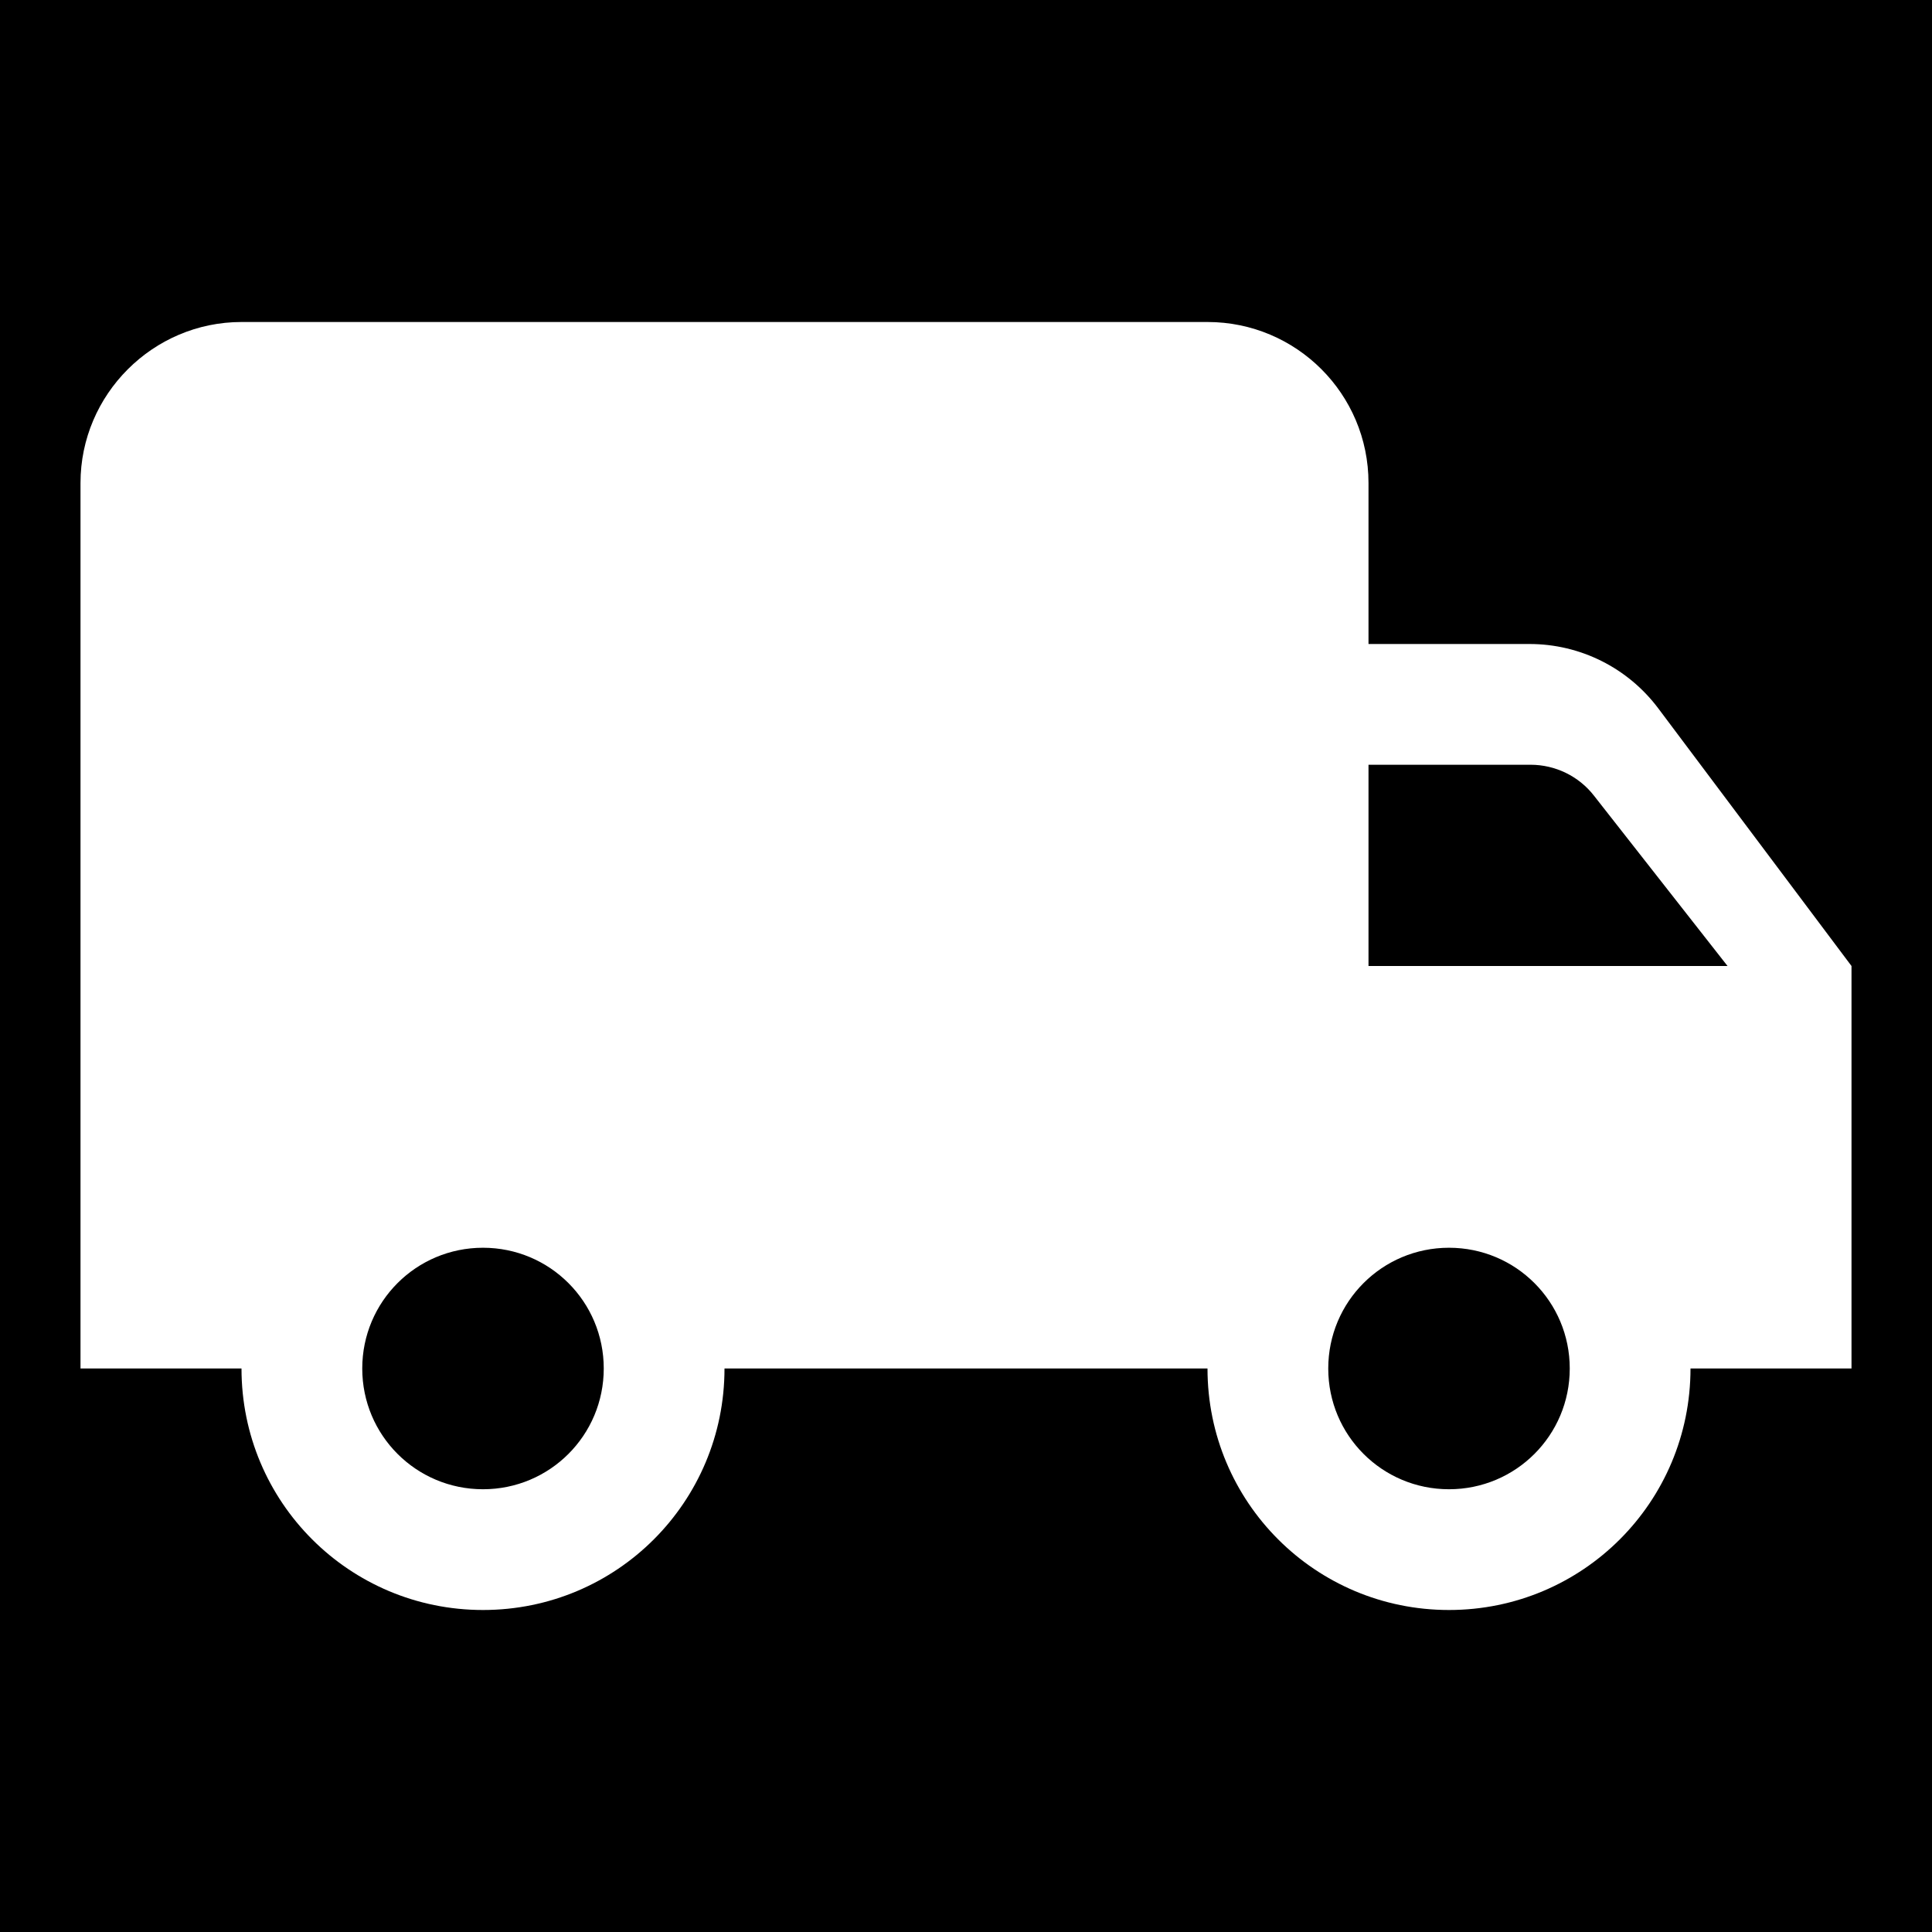
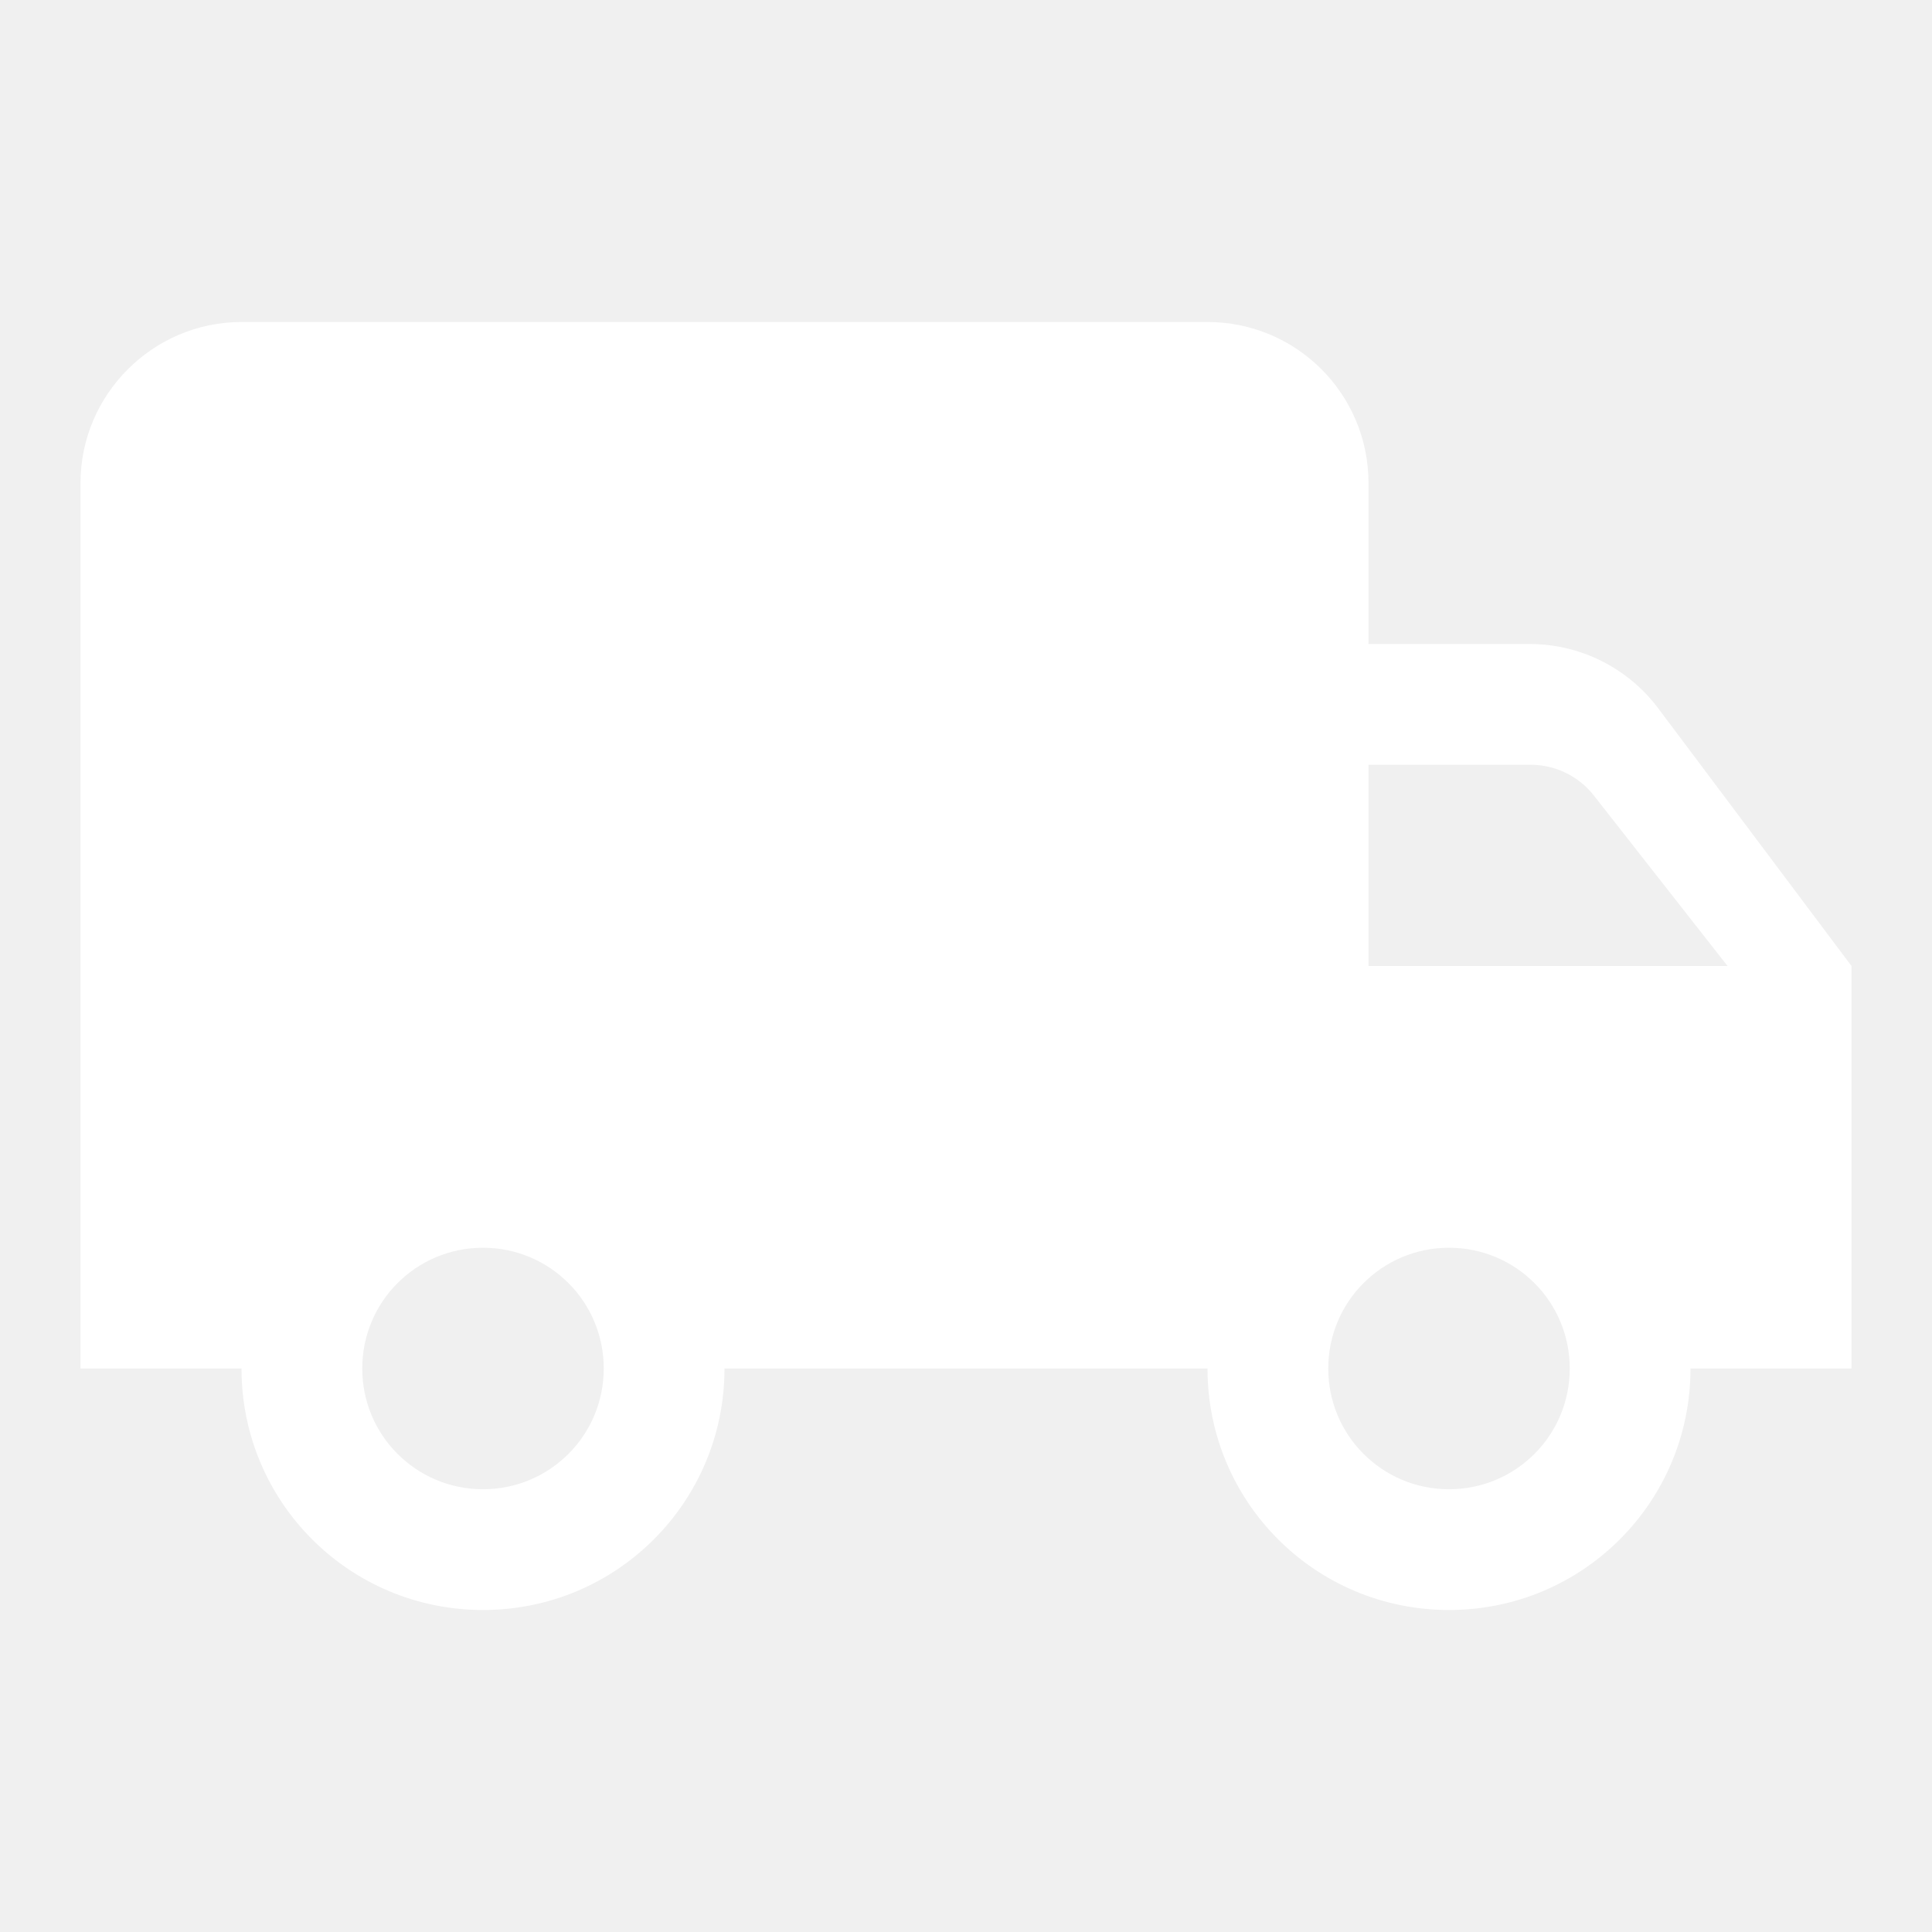
- <svg xmlns="http://www.w3.org/2000/svg" width="24" height="24" viewBox="0 0 24 24" fill="none">
-   <rect width="24" height="24" fill="black" />
-   <path fill-rule="evenodd" clip-rule="evenodd" d="M19 8C19.63 8 20.222 8.296 20.6 8.8L23 12V17H21C21 18.66 19.66 20 18 20C16.34 20 15 18.66 15 17H9C9 18.66 7.66 20 6 20C4.34 20 3 18.66 3 17H1V6C1 4.9 1.9 4 3 4H15C16.105 4 17 4.895 17 6V8H19ZM4.5 17C4.5 17.83 5.17 18.5 6 18.5C6.83 18.5 7.5 17.83 7.5 17C7.5 16.17 6.83 15.5 6 15.5C5.17 15.5 4.5 16.17 4.5 17ZM19.013 9.5C19.32 9.5 19.611 9.641 19.8 9.883L21.46 12H17V9.5H19.013ZM16.5 17C16.5 17.83 17.17 18.5 18 18.5C18.83 18.5 19.5 17.83 19.5 17C19.5 16.17 18.83 15.5 18 15.5C17.17 15.5 16.5 16.17 16.5 17Z" fill="white" />
+ <svg xmlns="http://www.w3.org/2000/svg" width="24px" height="24px" viewBox="0 0 24 24" version="1.1">
+   <g id="dtpr_icons-/-purpose-/-ic_white-/-logistics" stroke="none" stroke-width="1" fill="none" fill-rule="evenodd">
+     <rect id="Container" x="0" y="0" width="24" height="24" />
+     <g id="24px-(29)">
+       <polygon id="Path" points="0 0 24 0 24 24 0 24" />
+       <path d="M19,8 L17,8 L17,8 L17,6 C17,4.895 16.105,4 15,4 L3,4 L3,4 C1.9,4 1,4.9 1,6 L1,17 L3,17 C3,18.66 4.34,20 6,20 C7.66,20 9,18.66 9,17 L15,17 C15,18.66 16.34,20 18,20 C19.66,20 21,18.66 21,17 L23,17 L23,12 L20.6,8.8 C20.222,8.296 19.63,8 19,8 Z M6,18.5 C5.17,18.5 4.5,17.83 4.5,17 C4.5,16.17 5.17,15.5 6,15.5 C6.83,15.5 7.5,16.17 7.5,17 C7.5,17.83 6.83,18.5 6,18.5 Z M19.8,9.883 L21.46,12 L21.46,12 L17,12 L17,9.5 L19.013,9.5 C19.321,9.5 19.611,9.641 19.8,9.883 Z M18,18.5 C17.17,18.5 16.5,17.83 16.5,17 C16.5,16.17 17.17,15.5 18,15.5 C18.83,15.5 19.5,16.17 19.5,17 C19.5,17.83 18.83,18.5 18,18.5 Z" id="Shape" fill="#FFFFFF" fill-rule="nonzero" />
+     </g>
+   </g>
</svg>
